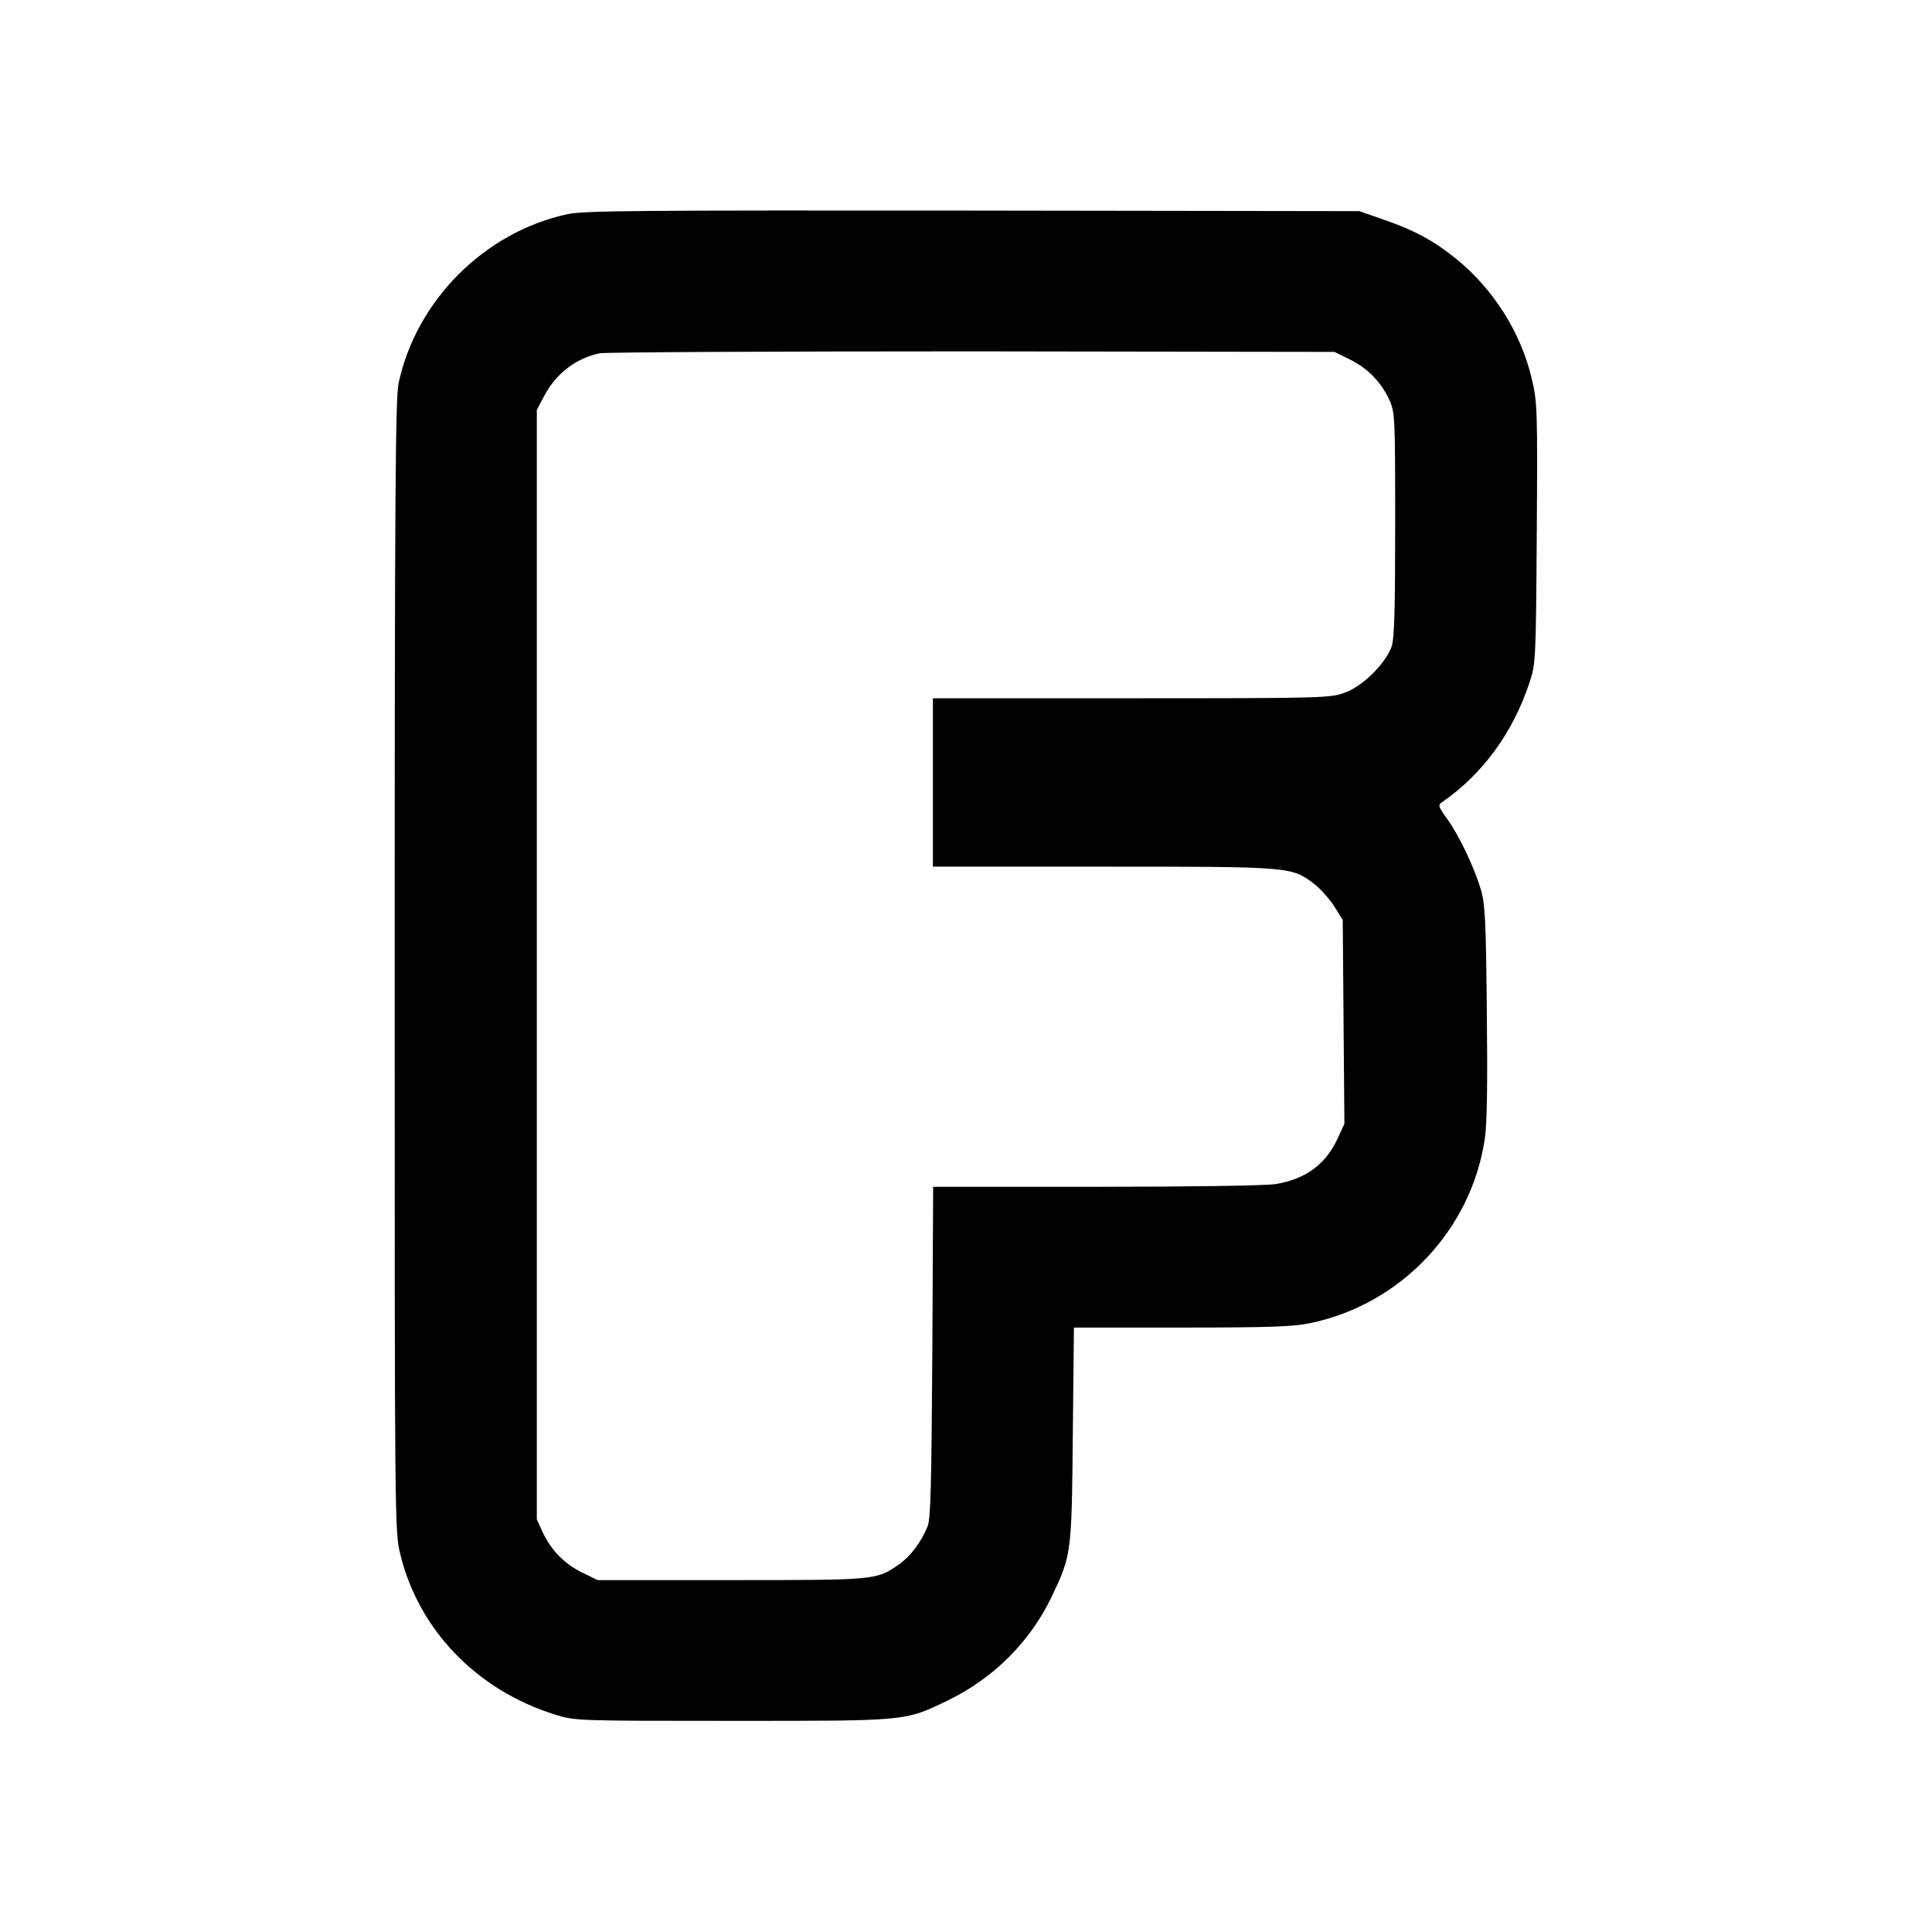
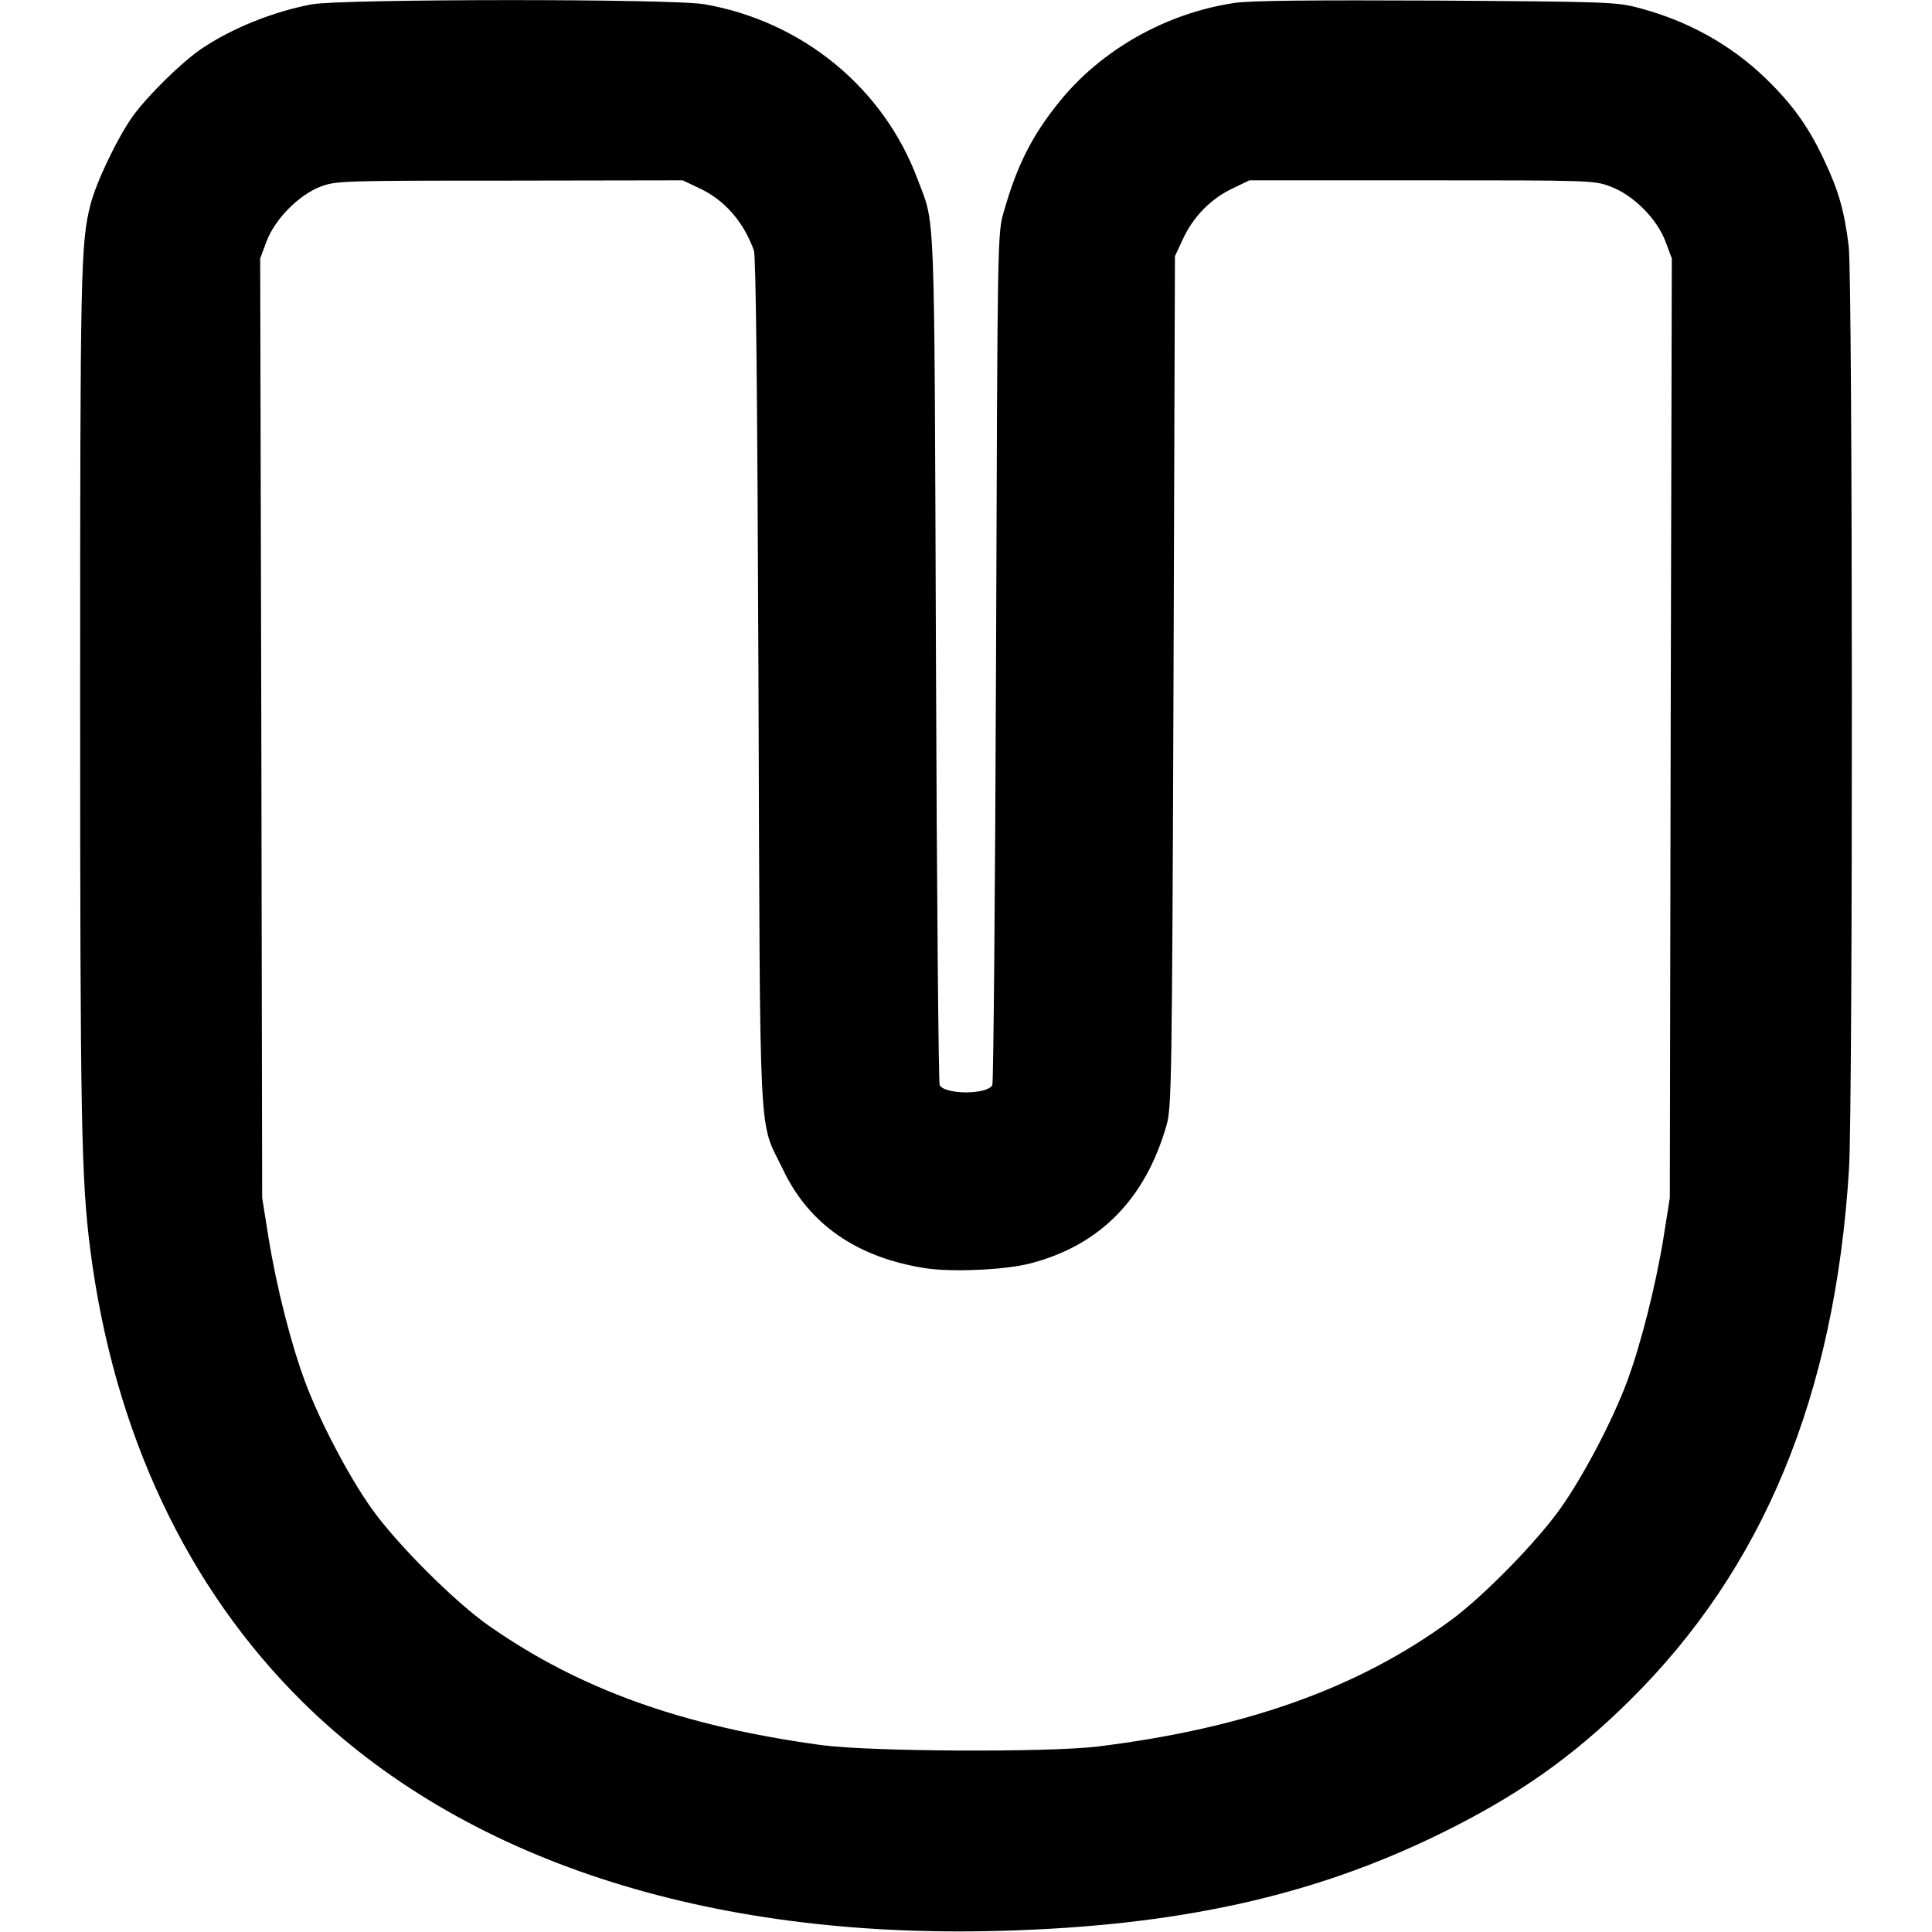
- <svg xmlns="http://www.w3.org/2000/svg" version="1.0" width="700pt" height="700pt" viewBox="0 0 700 700" preserveAspectRatio="xMidYMid meet">
-   <g transform="translate(0,700) scale(0.1,-0.1)" fill="#000000" stroke="none">
-     <path d="M2056 6224 c-301 -65 -548 -313 -612 -613 -11 -55 -14 -392 -14 -2111 0 -2019 0 -2046 20 -2130 66 -274 276 -493 560 -582 75 -23 75 -23 645 -23 639 0 621 -2 781 75 163 79 296 211 374 374 72 151 73 156 77 589 l4 387 390 0 c316 0 404 3 466 16 329 68 585 339 633 670 8 53 10 203 7 459 -3 324 -6 389 -21 440 -24 82 -79 197 -122 257 -34 48 -35 51 -17 63 146 102 254 250 314 430 23 69 24 78 27 542 3 449 2 476 -18 560 -39 168 -140 327 -275 436 -81 65 -149 102 -258 140 l-92 32 -1400 2 c-1211 1 -1409 0 -1469 -13z m2836 -527 c64 -32 111 -80 142 -146 20 -44 21 -60 21 -451 0 -311 -3 -414 -13 -443 -22 -61 -104 -143 -168 -166 -53 -20 -73 -21 -774 -21 l-720 0 0 -305 0 -305 618 0 c683 0 681 0 764 -63 23 -18 56 -55 73 -82 l30 -48 3 -370 3 -369 -24 -52 c-43 -94 -117 -149 -225 -166 -31 -6 -323 -10 -649 -10 l-592 0 -3 -598 c-3 -483 -6 -604 -17 -632 -24 -59 -63 -110 -105 -139 -82 -56 -81 -56 -606 -56 l-485 0 -57 28 c-64 32 -111 80 -142 146 l-21 46 0 2010 0 2010 27 51 c42 80 116 137 201 154 23 4 632 7 1352 7 l1310 -2 57 -28z" />
+ <svg xmlns="http://www.w3.org/2000/svg" version="1.0" width="675pt" height="675pt" viewBox="0 0 675 675" preserveAspectRatio="xMidYMid meet">
+   <g transform="translate(0,675) scale(0.1,-0.1)" fill="#000000" stroke="none">
+     <path d="M1090 6735 c-134 -25 -281 -84 -387 -156 -69 -47 -188 -164 -239 -235 -54 -76 -127 -228 -148 -309 -34 -136 -36 -220 -36 -1720 0 -1477 4 -1683 35 -1928 82 -641 338 -1185 745 -1586 556 -547 1406 -826 2435 -797 620 17 1093 121 1540 341 265 130 459 266 658 463 468 462 718 1066 767 1857 14 222 13 3113 -1 3225 -15 122 -35 193 -85 299 -55 118 -112 197 -205 287 -122 118 -272 201 -442 246 -79 21 -105 22 -707 26 -437 2 -649 0 -705 -8 -239 -35 -467 -163 -615 -347 -95 -118 -147 -221 -193 -383 -22 -75 -22 -81 -27 -1555 -3 -814 -9 -1487 -13 -1496 -17 -34 -167 -34 -184 0 -4 9 -10 682 -13 1496 -6 1622 -2 1503 -65 1671 -119 317 -401 549 -743 609 -110 20 -1262 19 -1372 0z m1350 -641 c90 -41 157 -117 194 -219 7 -21 12 -477 16 -1510 6 -1668 -1 -1520 86 -1702 91 -191 259 -307 498 -344 90 -14 280 -6 366 17 243 63 402 225 476 484 17 61 19 146 24 1550 l5 1485 28 60 c36 78 97 140 172 176 l60 29 602 0 c593 0 603 0 660 -22 79 -29 162 -112 192 -192 l22 -59 -4 -1641 -3 -1641 -22 -139 c-28 -171 -79 -372 -127 -502 -51 -137 -153 -331 -233 -444 -83 -117 -269 -307 -382 -390 -324 -238 -717 -378 -1235 -442 -176 -21 -793 -18 -965 5 -485 66 -845 195 -1162 417 -119 83 -324 288 -410 410 -81 114 -182 307 -233 445 -48 129 -99 328 -127 502 l-22 138 -3 1641 -4 1641 22 59 c29 78 113 163 189 192 54 20 69 21 660 21 l605 1 55 -26z" />
  </g>
</svg>
